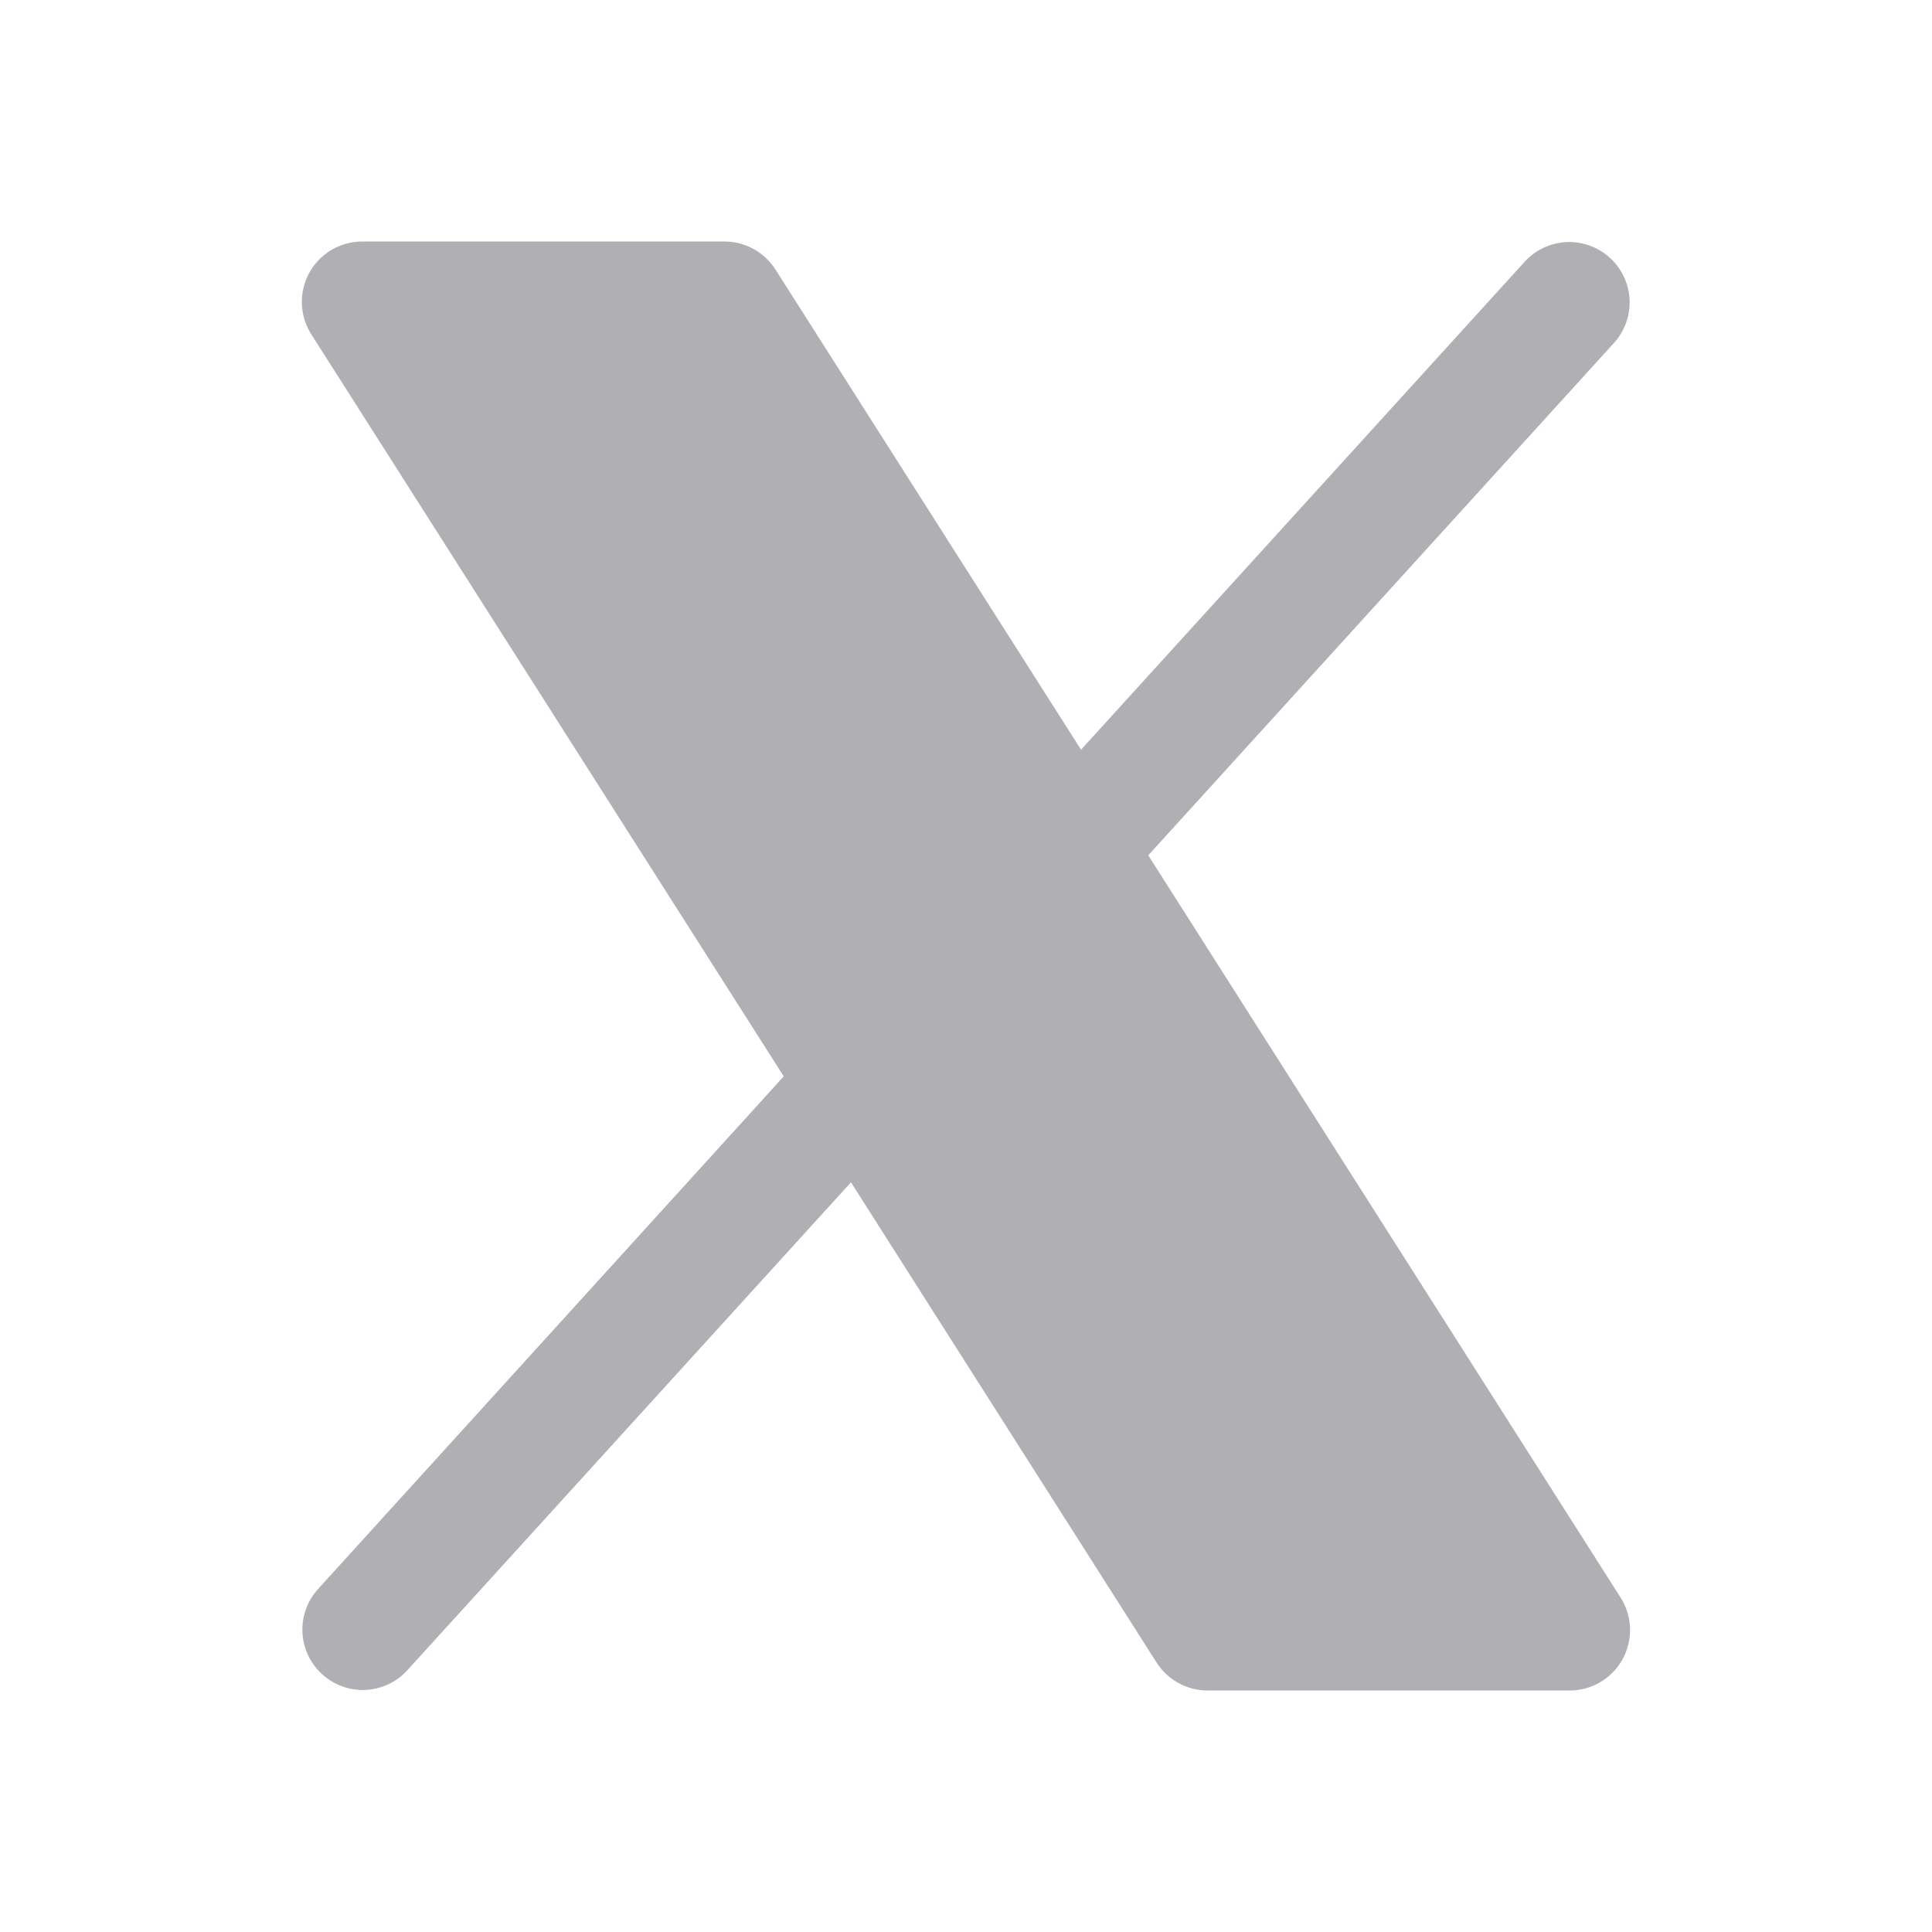
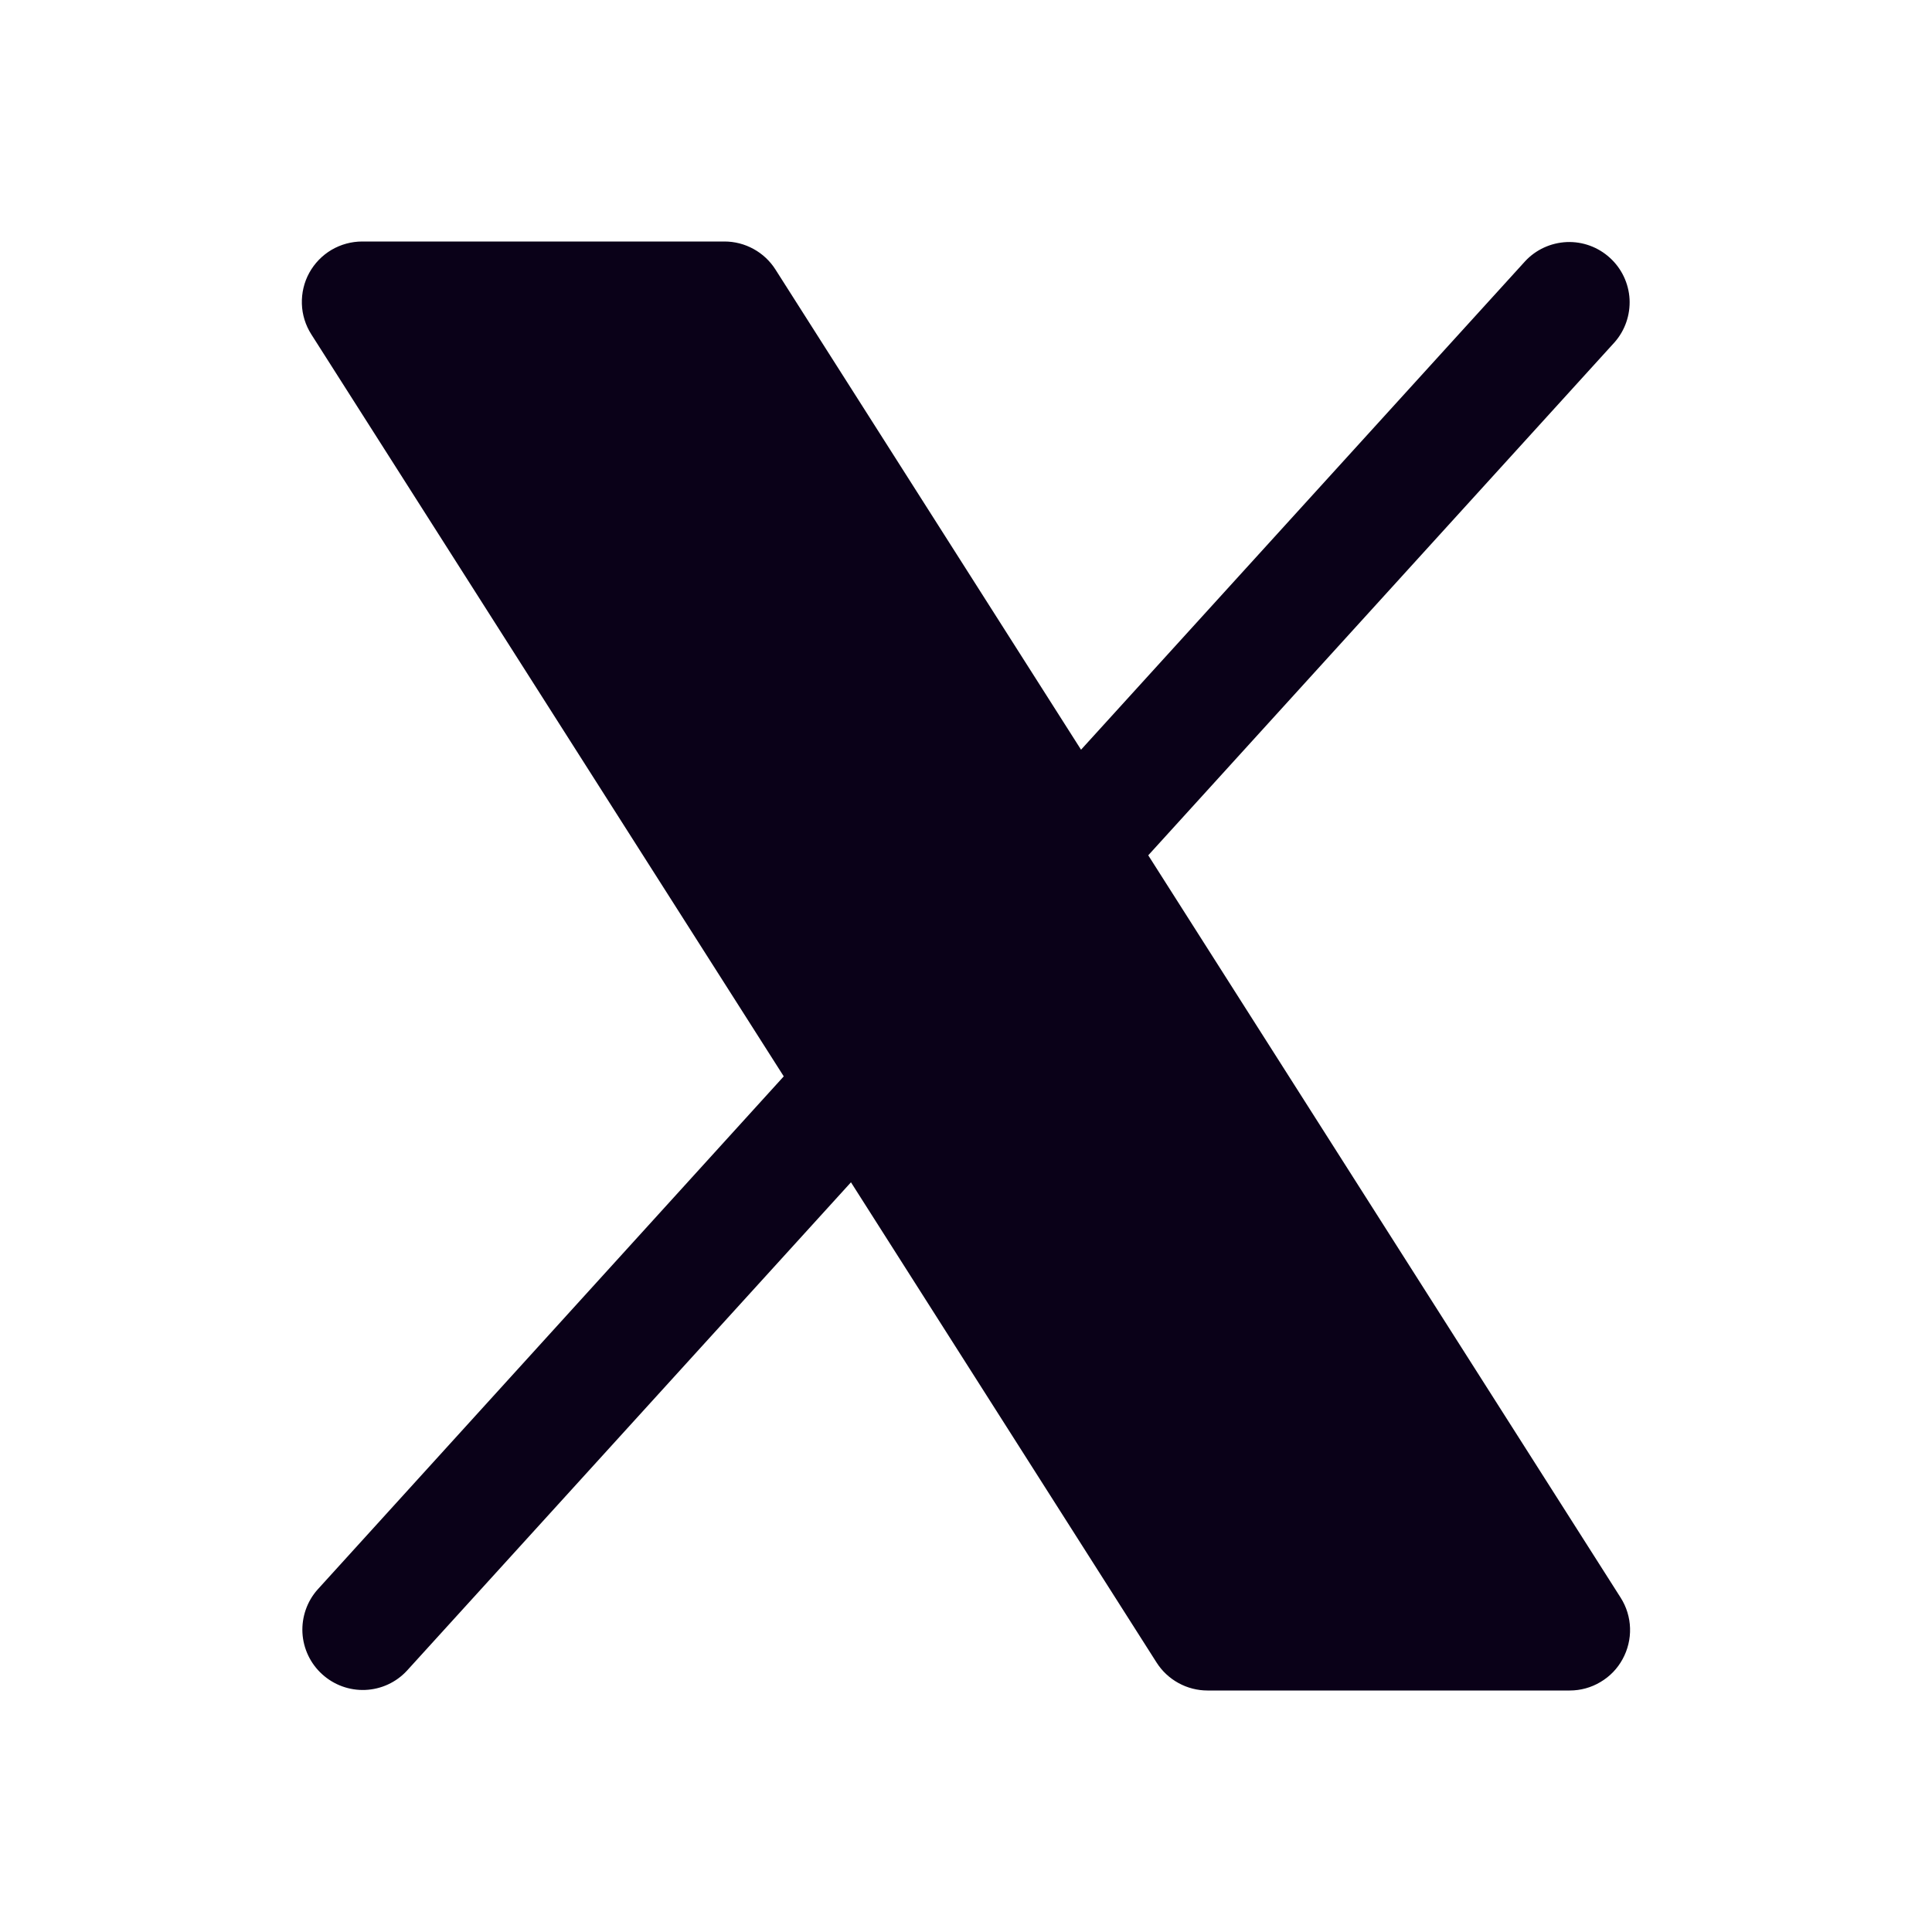
<svg xmlns="http://www.w3.org/2000/svg" width="24" height="24" viewBox="0 0 24 24" fill="none">
-   <g opacity="0.4">
-     <path d="M20.156 20.611C20.092 20.729 19.997 20.827 19.881 20.895C19.766 20.964 19.634 21 19.5 21H15C14.874 21 14.75 20.968 14.639 20.907C14.528 20.846 14.435 20.759 14.367 20.652L10.571 14.687L5.055 20.754C4.921 20.899 4.735 20.985 4.537 20.993C4.34 21.001 4.148 20.931 4.002 20.798C3.856 20.666 3.768 20.481 3.757 20.284C3.747 20.087 3.814 19.893 3.945 19.746L9.736 13.371L3.867 4.153C3.795 4.04 3.754 3.909 3.75 3.775C3.746 3.64 3.777 3.507 3.842 3.389C3.907 3.271 4.002 3.173 4.118 3.104C4.234 3.036 4.366 3 4.5 3H9C9.126 3 9.25 3.032 9.361 3.093C9.472 3.154 9.565 3.241 9.633 3.348L13.429 9.313L18.945 3.246C19.079 3.101 19.265 3.016 19.463 3.007C19.66 2.999 19.852 3.069 19.998 3.202C20.144 3.334 20.232 3.519 20.243 3.716C20.253 3.913 20.186 4.107 20.055 4.254L14.264 10.625L20.133 19.848C20.205 19.961 20.245 20.092 20.249 20.226C20.253 20.36 20.221 20.493 20.156 20.611Z" fill="#3A3943" />
-   </g>
+   <path d="M20.156 20.611C20.092 20.729 19.997 20.827 19.881 20.895C19.766 20.964 19.634 21 19.5 21H15C14.874 21 14.75 20.968 14.639 20.907C14.528 20.846 14.435 20.759 14.367 20.652L10.571 14.687L5.055 20.754C4.921 20.899 4.735 20.985 4.537 20.993C4.34 21.001 4.148 20.931 4.002 20.798C3.856 20.666 3.768 20.481 3.757 20.284C3.747 20.087 3.814 19.893 3.945 19.746L9.736 13.371L3.867 4.153C3.795 4.04 3.754 3.909 3.75 3.775C3.746 3.64 3.777 3.507 3.842 3.389C3.907 3.271 4.002 3.173 4.118 3.104C4.234 3.036 4.366 3 4.5 3H9C9.126 3 9.25 3.032 9.361 3.093C9.472 3.154 9.565 3.241 9.633 3.348L13.429 9.313L18.945 3.246C19.079 3.101 19.265 3.016 19.463 3.007C19.66 2.999 19.852 3.069 19.998 3.202C20.144 3.334 20.232 3.519 20.243 3.716C20.253 3.913 20.186 4.107 20.055 4.254L14.264 10.625L20.133 19.848C20.205 19.961 20.245 20.092 20.249 20.226C20.253 20.36 20.221 20.493 20.156 20.611Z" fill="#0A0118" />
</svg>
